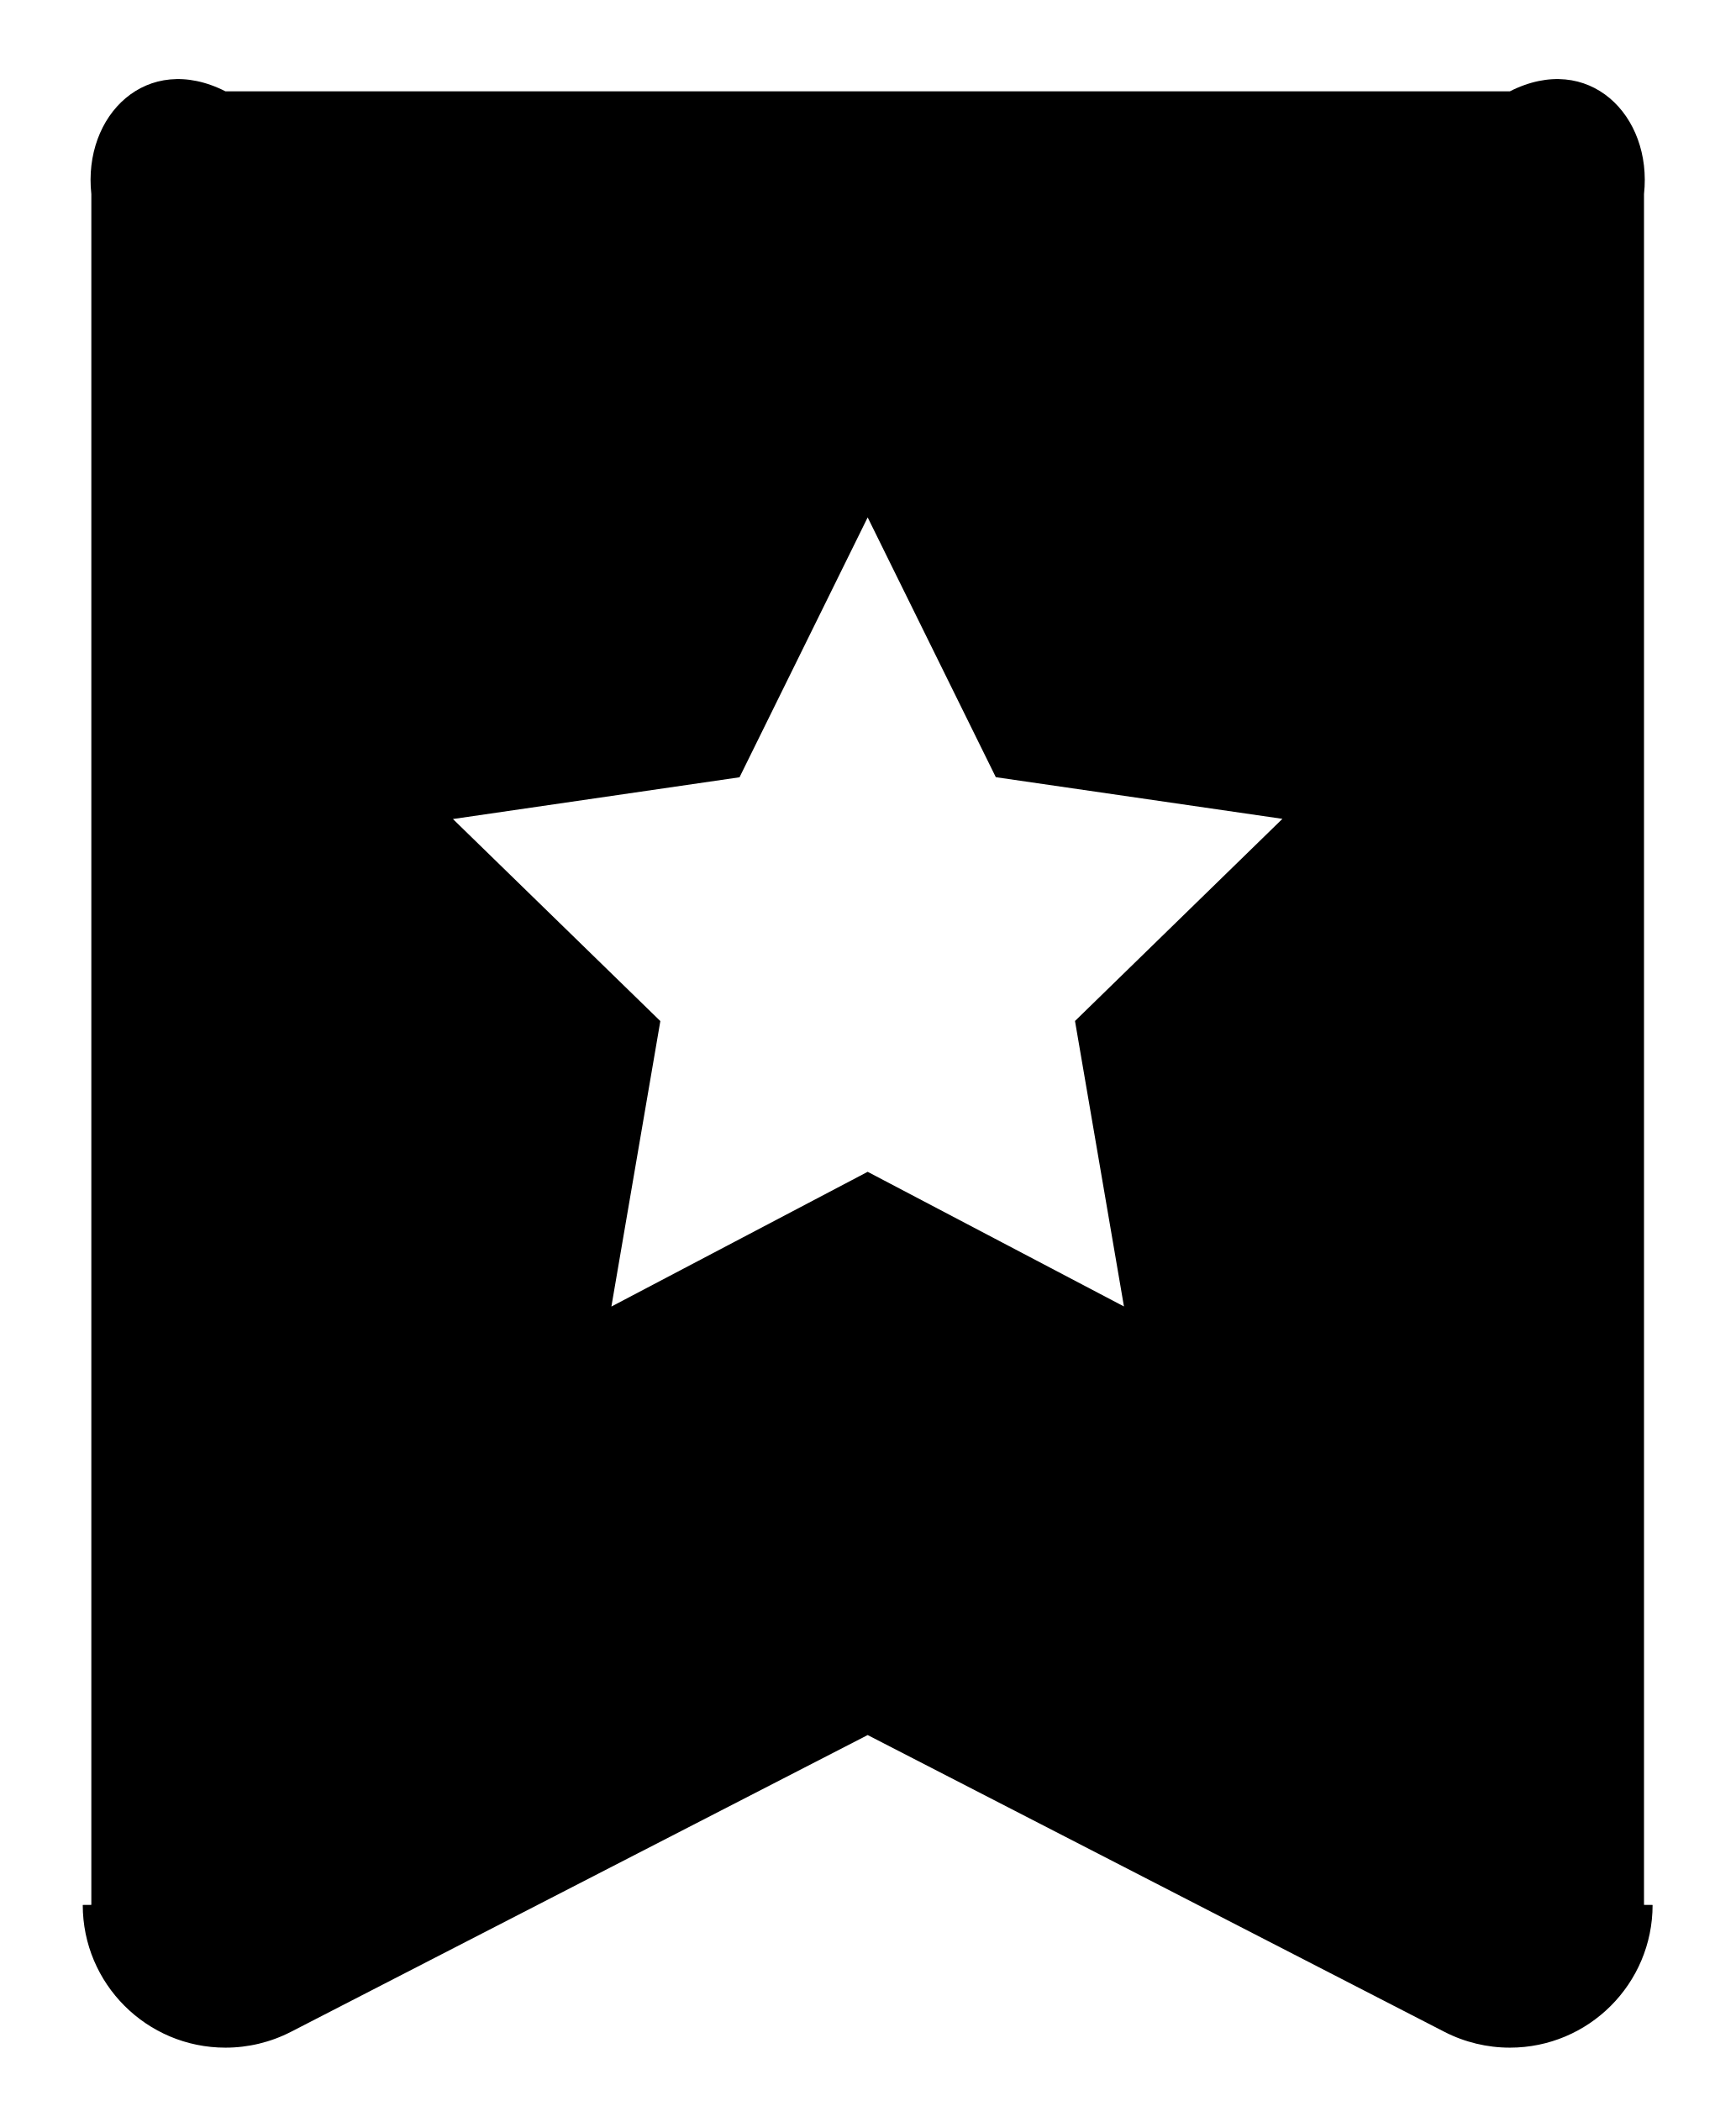
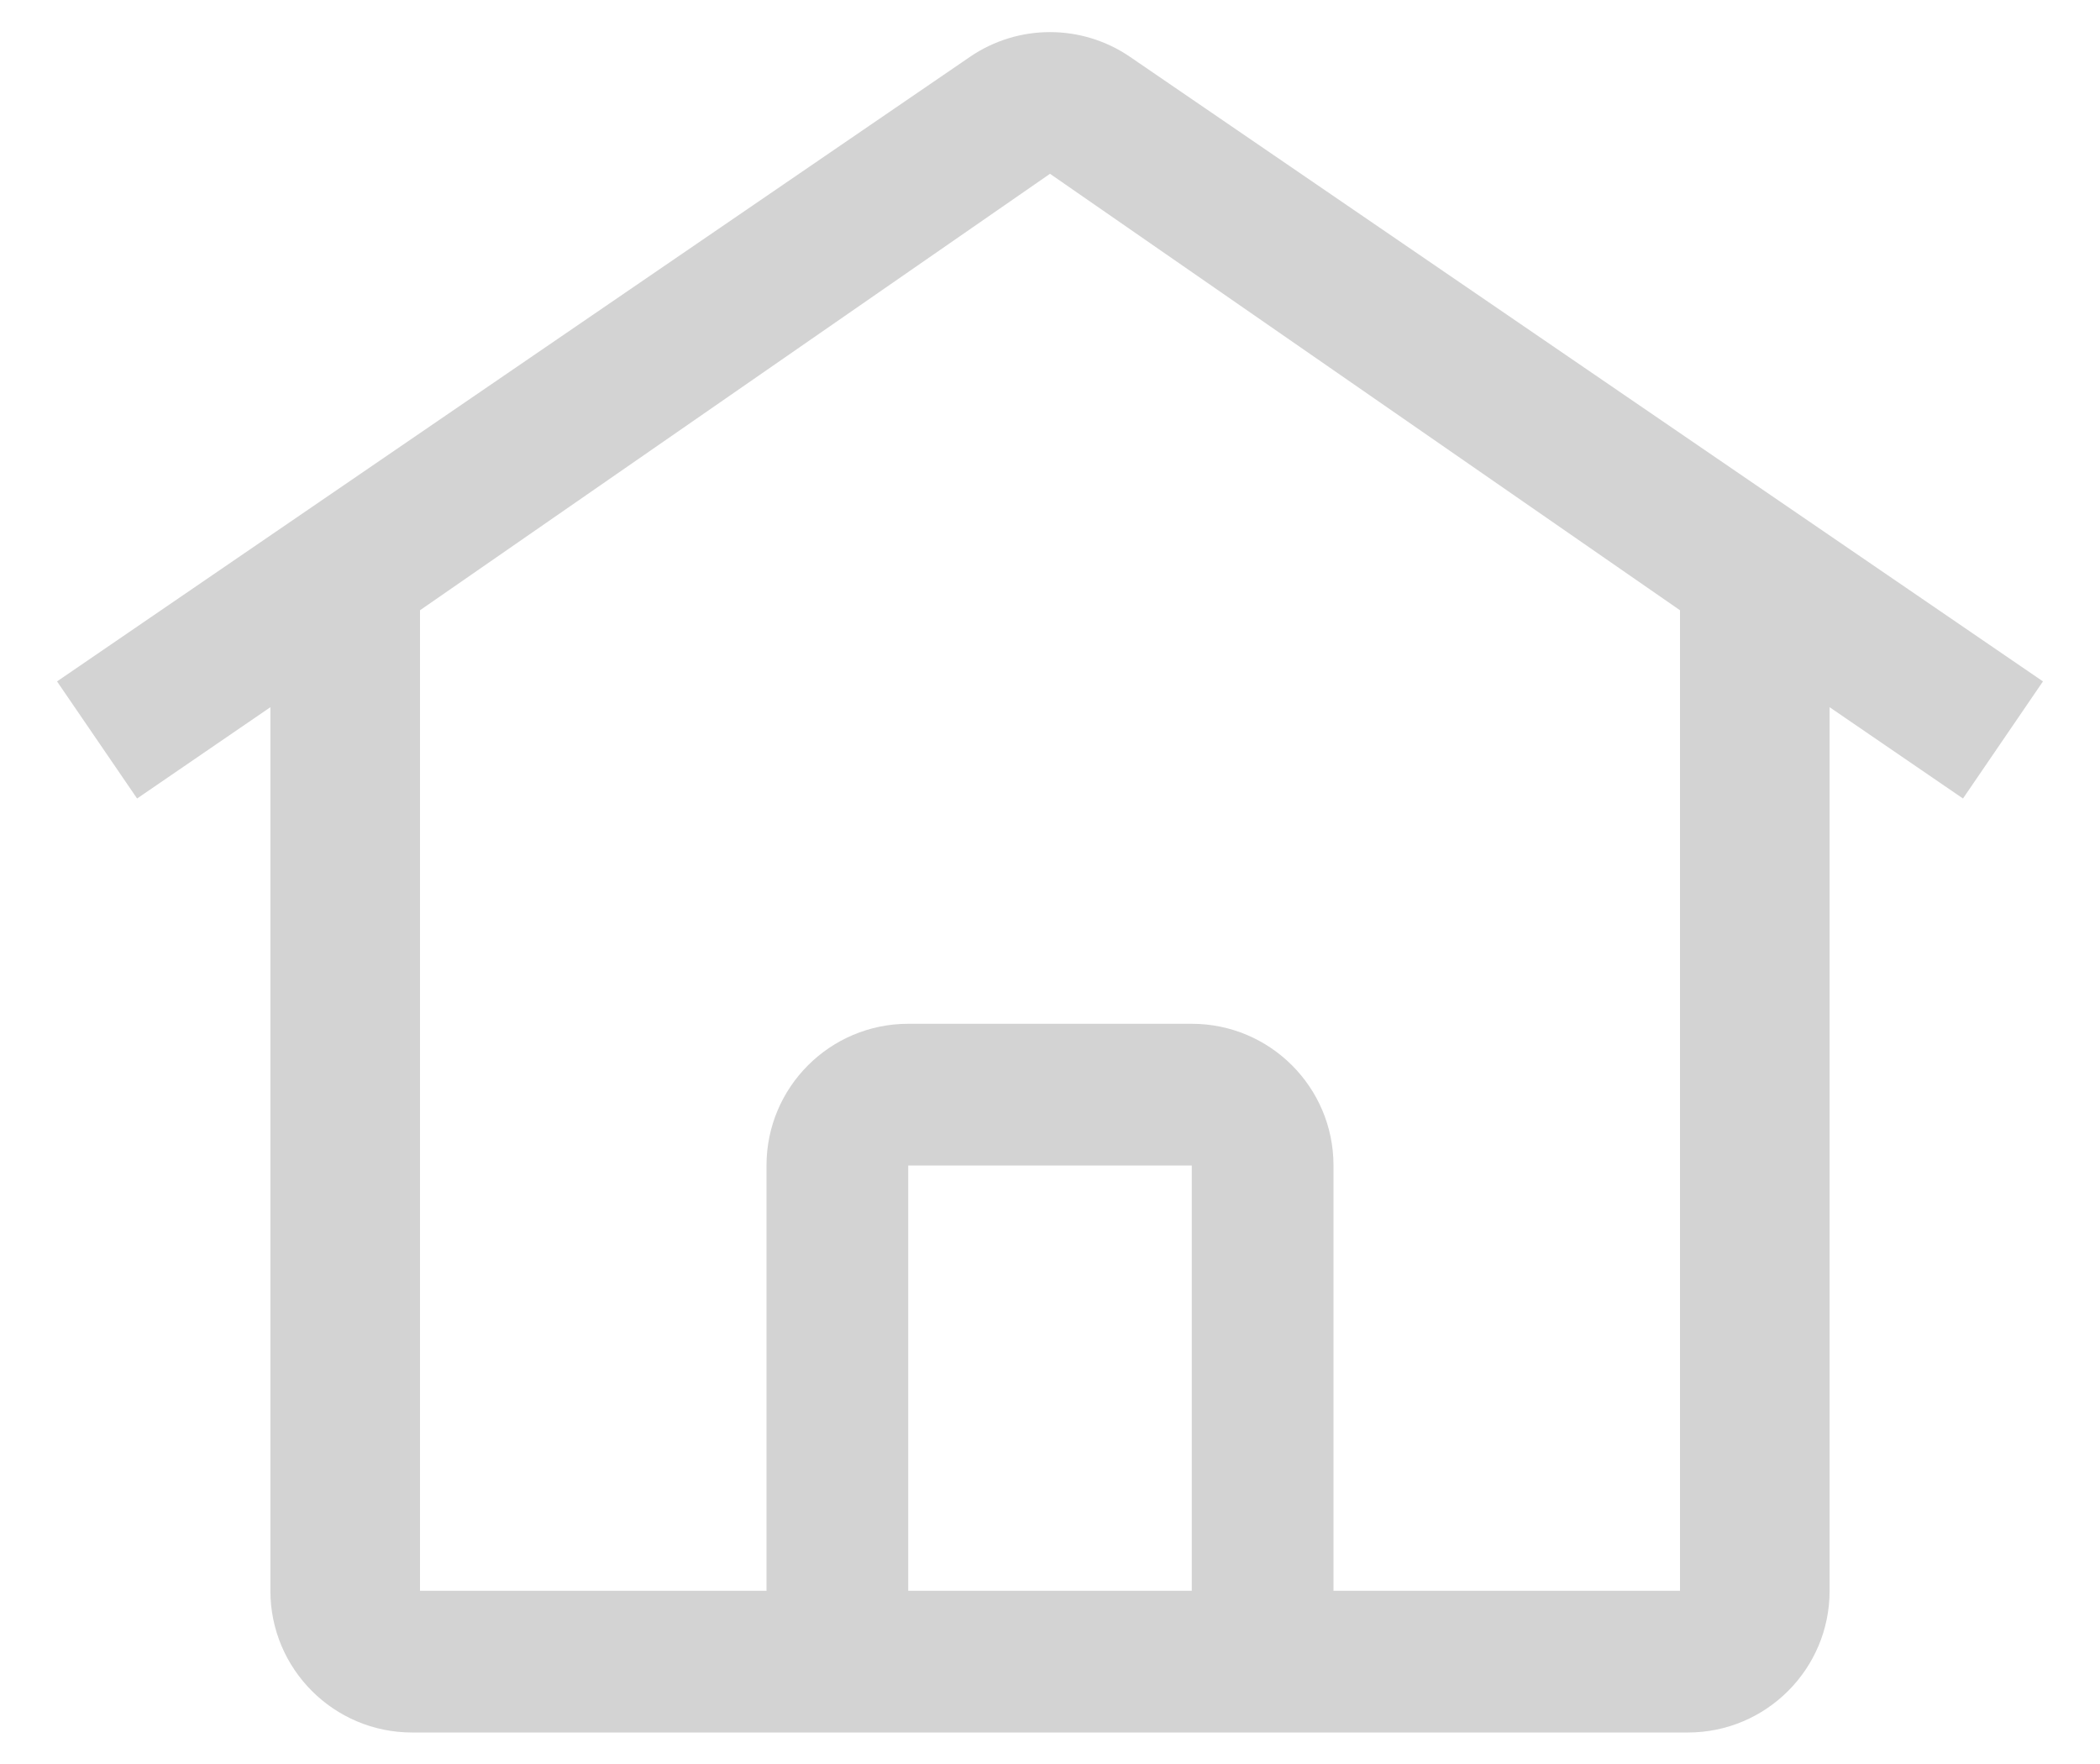
- <svg xmlns="http://www.w3.org/2000/svg" version="1.1" width="19px" height="23px">
-   <g transform="matrix(1 0 0 1 -15 -254 )">
-     <path d="M 16.531 1  L 2.469 1  C 1.606 0.562  0.906 1.262  1 2.125  L 1 20.853  C 0.906 20.853  0.906 20.854  0.906 20.854  C 0.906 21.717  1.606 22.416  2.469 22.416  C 2.717 22.416  2.962 22.357  3.183 22.244  L 9.5 18.994  L 15.817 22.244  C 16.038 22.357  16.283 22.416  16.531 22.416  C 17.394 22.416  18.094 21.717  18.094 20.854  C 18.094 20.854  18.094 20.853  18 20.853  L 18 2.125  C 18.094 1.262  17.394 0.562  16.531 1  Z M 9.5 5.664  L 10.903 8.508  L 14.041 8.964  L 11.77 11.177  L 12.306 14.302  L 9.5 12.828  L 6.694 14.303  L 7.23 11.178  L 4.959 8.966  L 8.097 8.509  L 9.5 5.664  Z " fill-rule="nonzero" fill="#000000" stroke="none" transform="matrix(1 0 0 1 15 254 )" />
+ <svg xmlns="http://www.w3.org/2000/svg" version="1.1" width="25px" height="21px">
+   <g transform="matrix(1 0 0 1 -30 -800 )">
+     <path d="M 0.679 8.112  L 11.547 0.677  C 12.121 0.284  12.879 0.284  13.453 0.677  L 24.321 8.112  L 23.369 9.506  L 21.781 8.419  L 21.781 18.938  C 21.781 19.869  21.026 20.625  20.094 20.625  L 4.906 20.625  C 3.974 20.625  3.219 19.869  3.219 18.938  L 3.219 8.419  L 1.632 9.506  L 0.679 8.112  Z M 10.812 18.938  L 14.188 18.938  L 14.188 13.875  L 10.812 13.875  L 10.812 18.938  Z M 15.875 13.875  L 15.875 18.938  L 20 18.938  L 20 7.265  L 12.5 2.069  L 5 7.265  L 5 18.938  L 9.125 18.938  L 9.125 13.875  C 9.125 12.943  9.881 12.188  10.812 12.188  L 14.188 12.188  C 15.119 12.188  15.875 12.943  15.875 13.875  Z " fill-rule="nonzero" fill="#d3d3d3" stroke="none" transform="matrix(1 0 0 1 30 800 )" />
  </g>
</svg>
